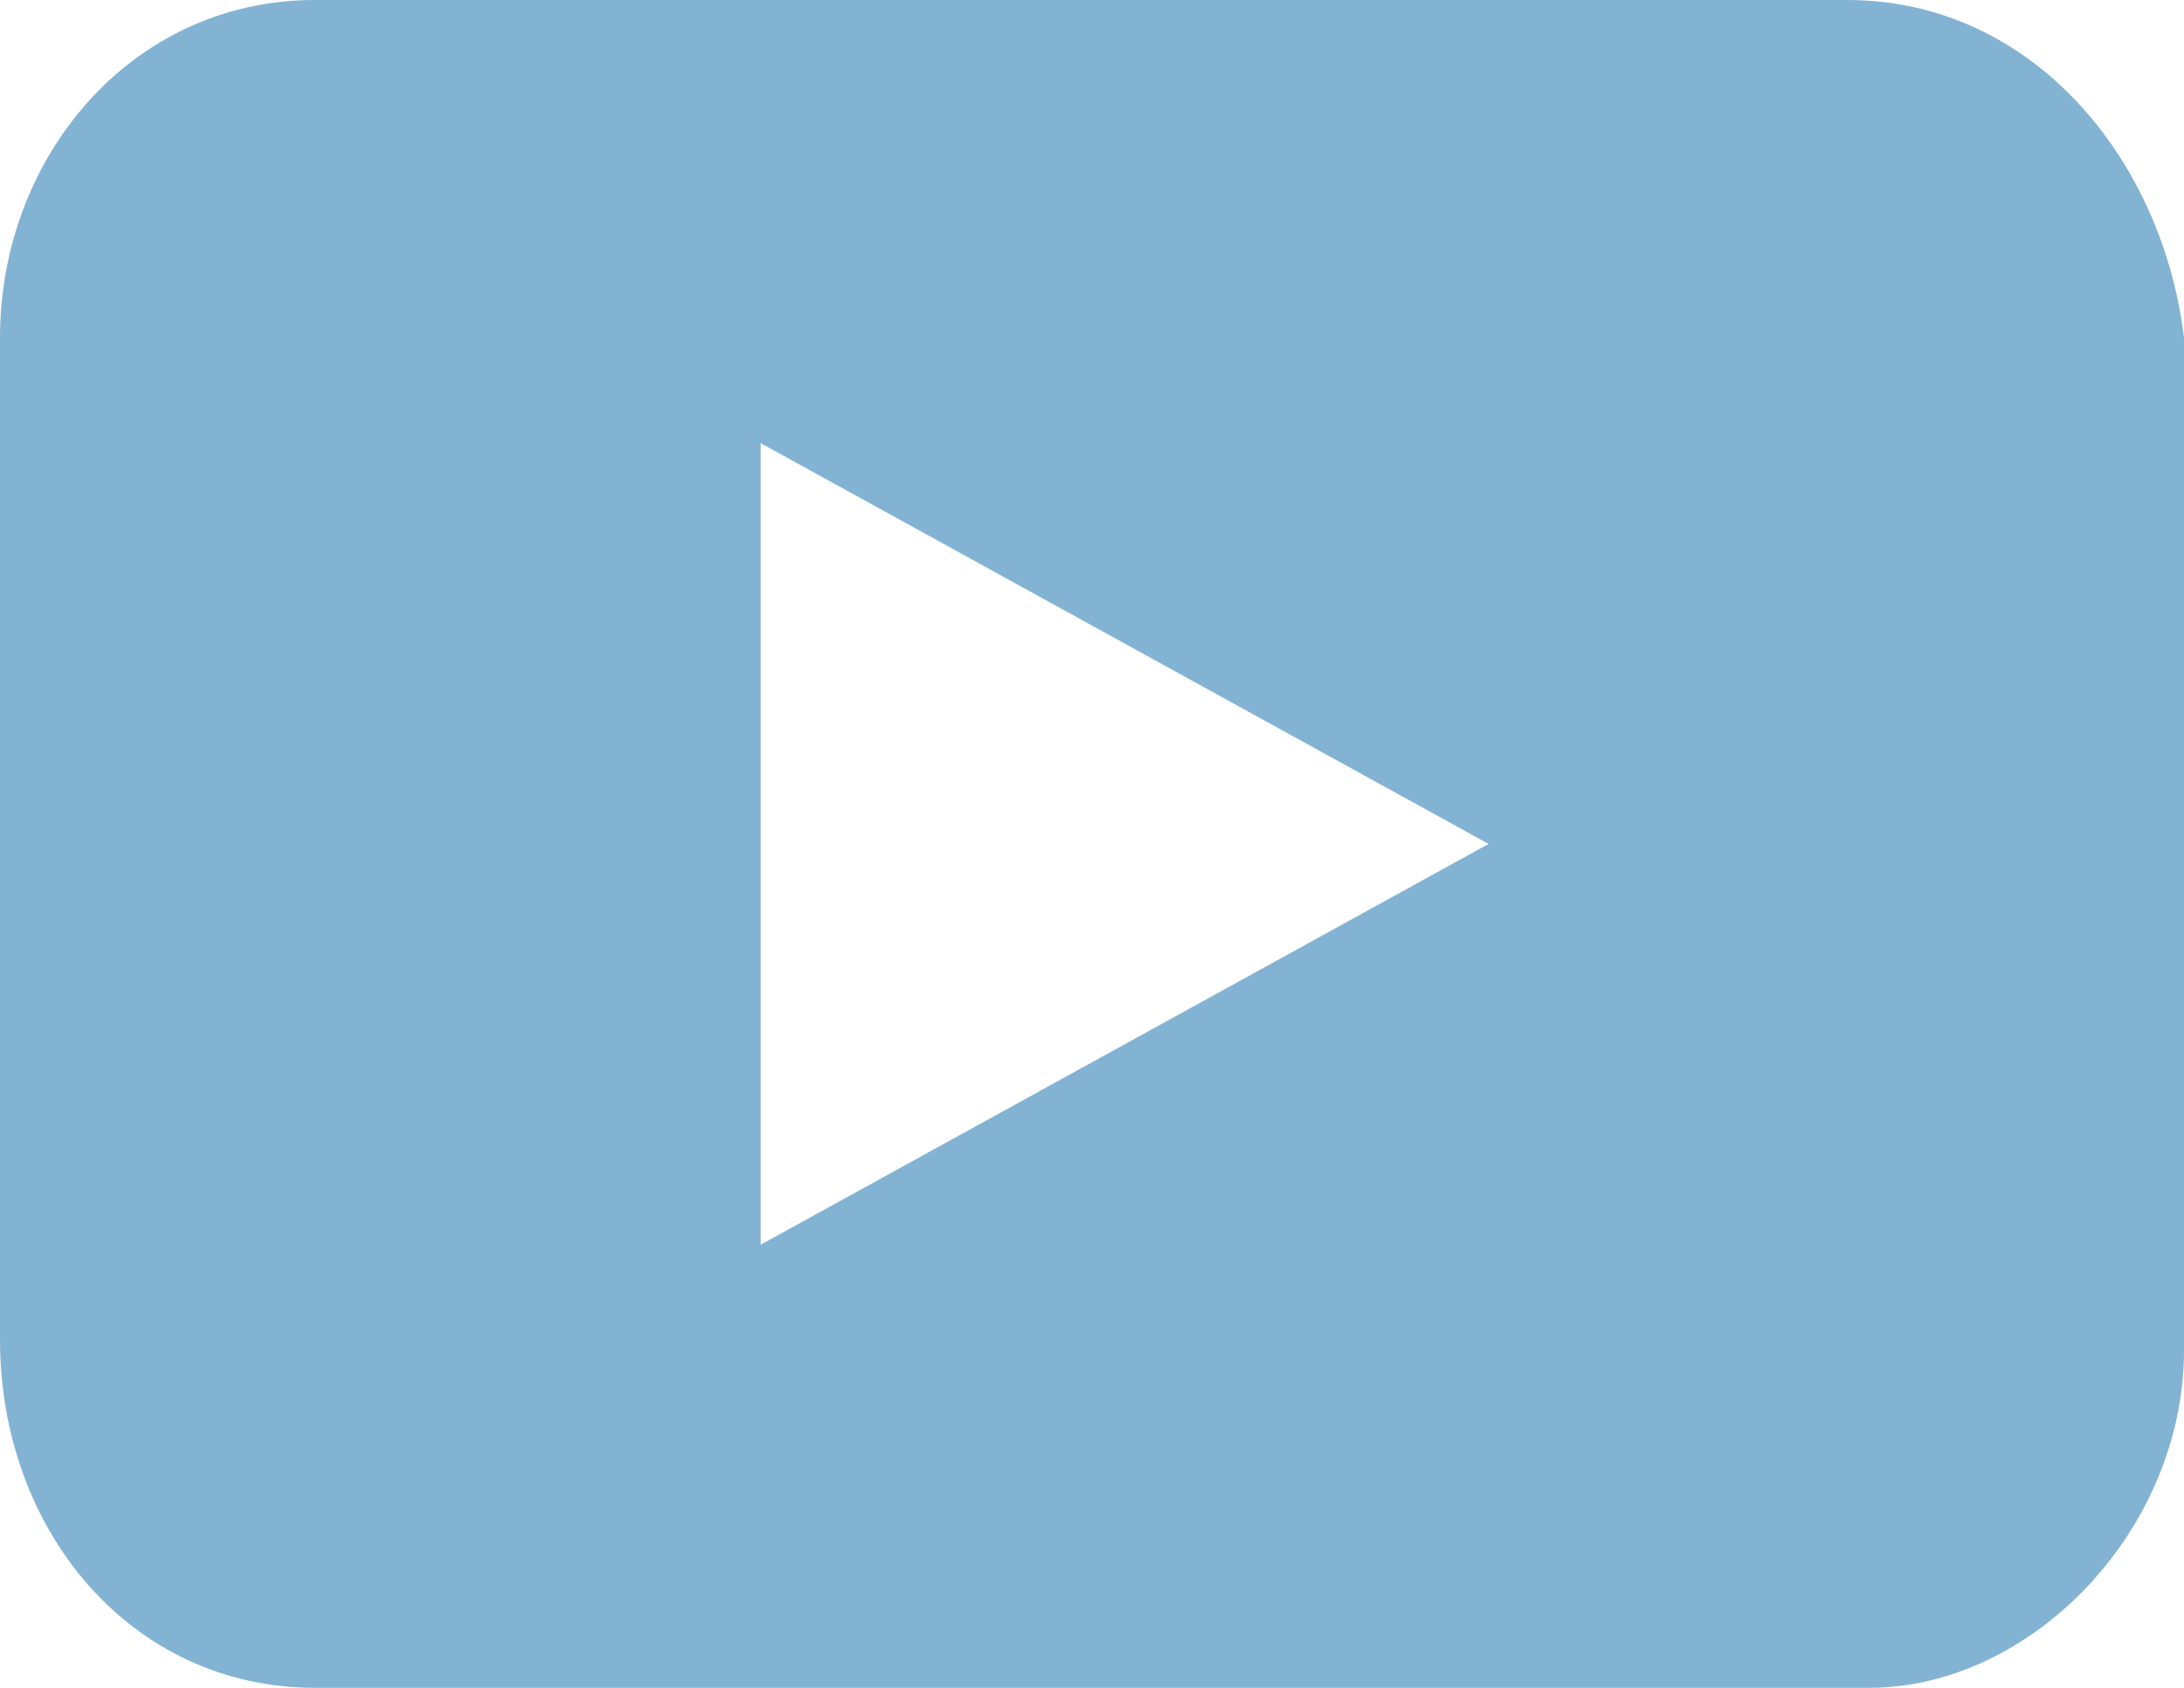
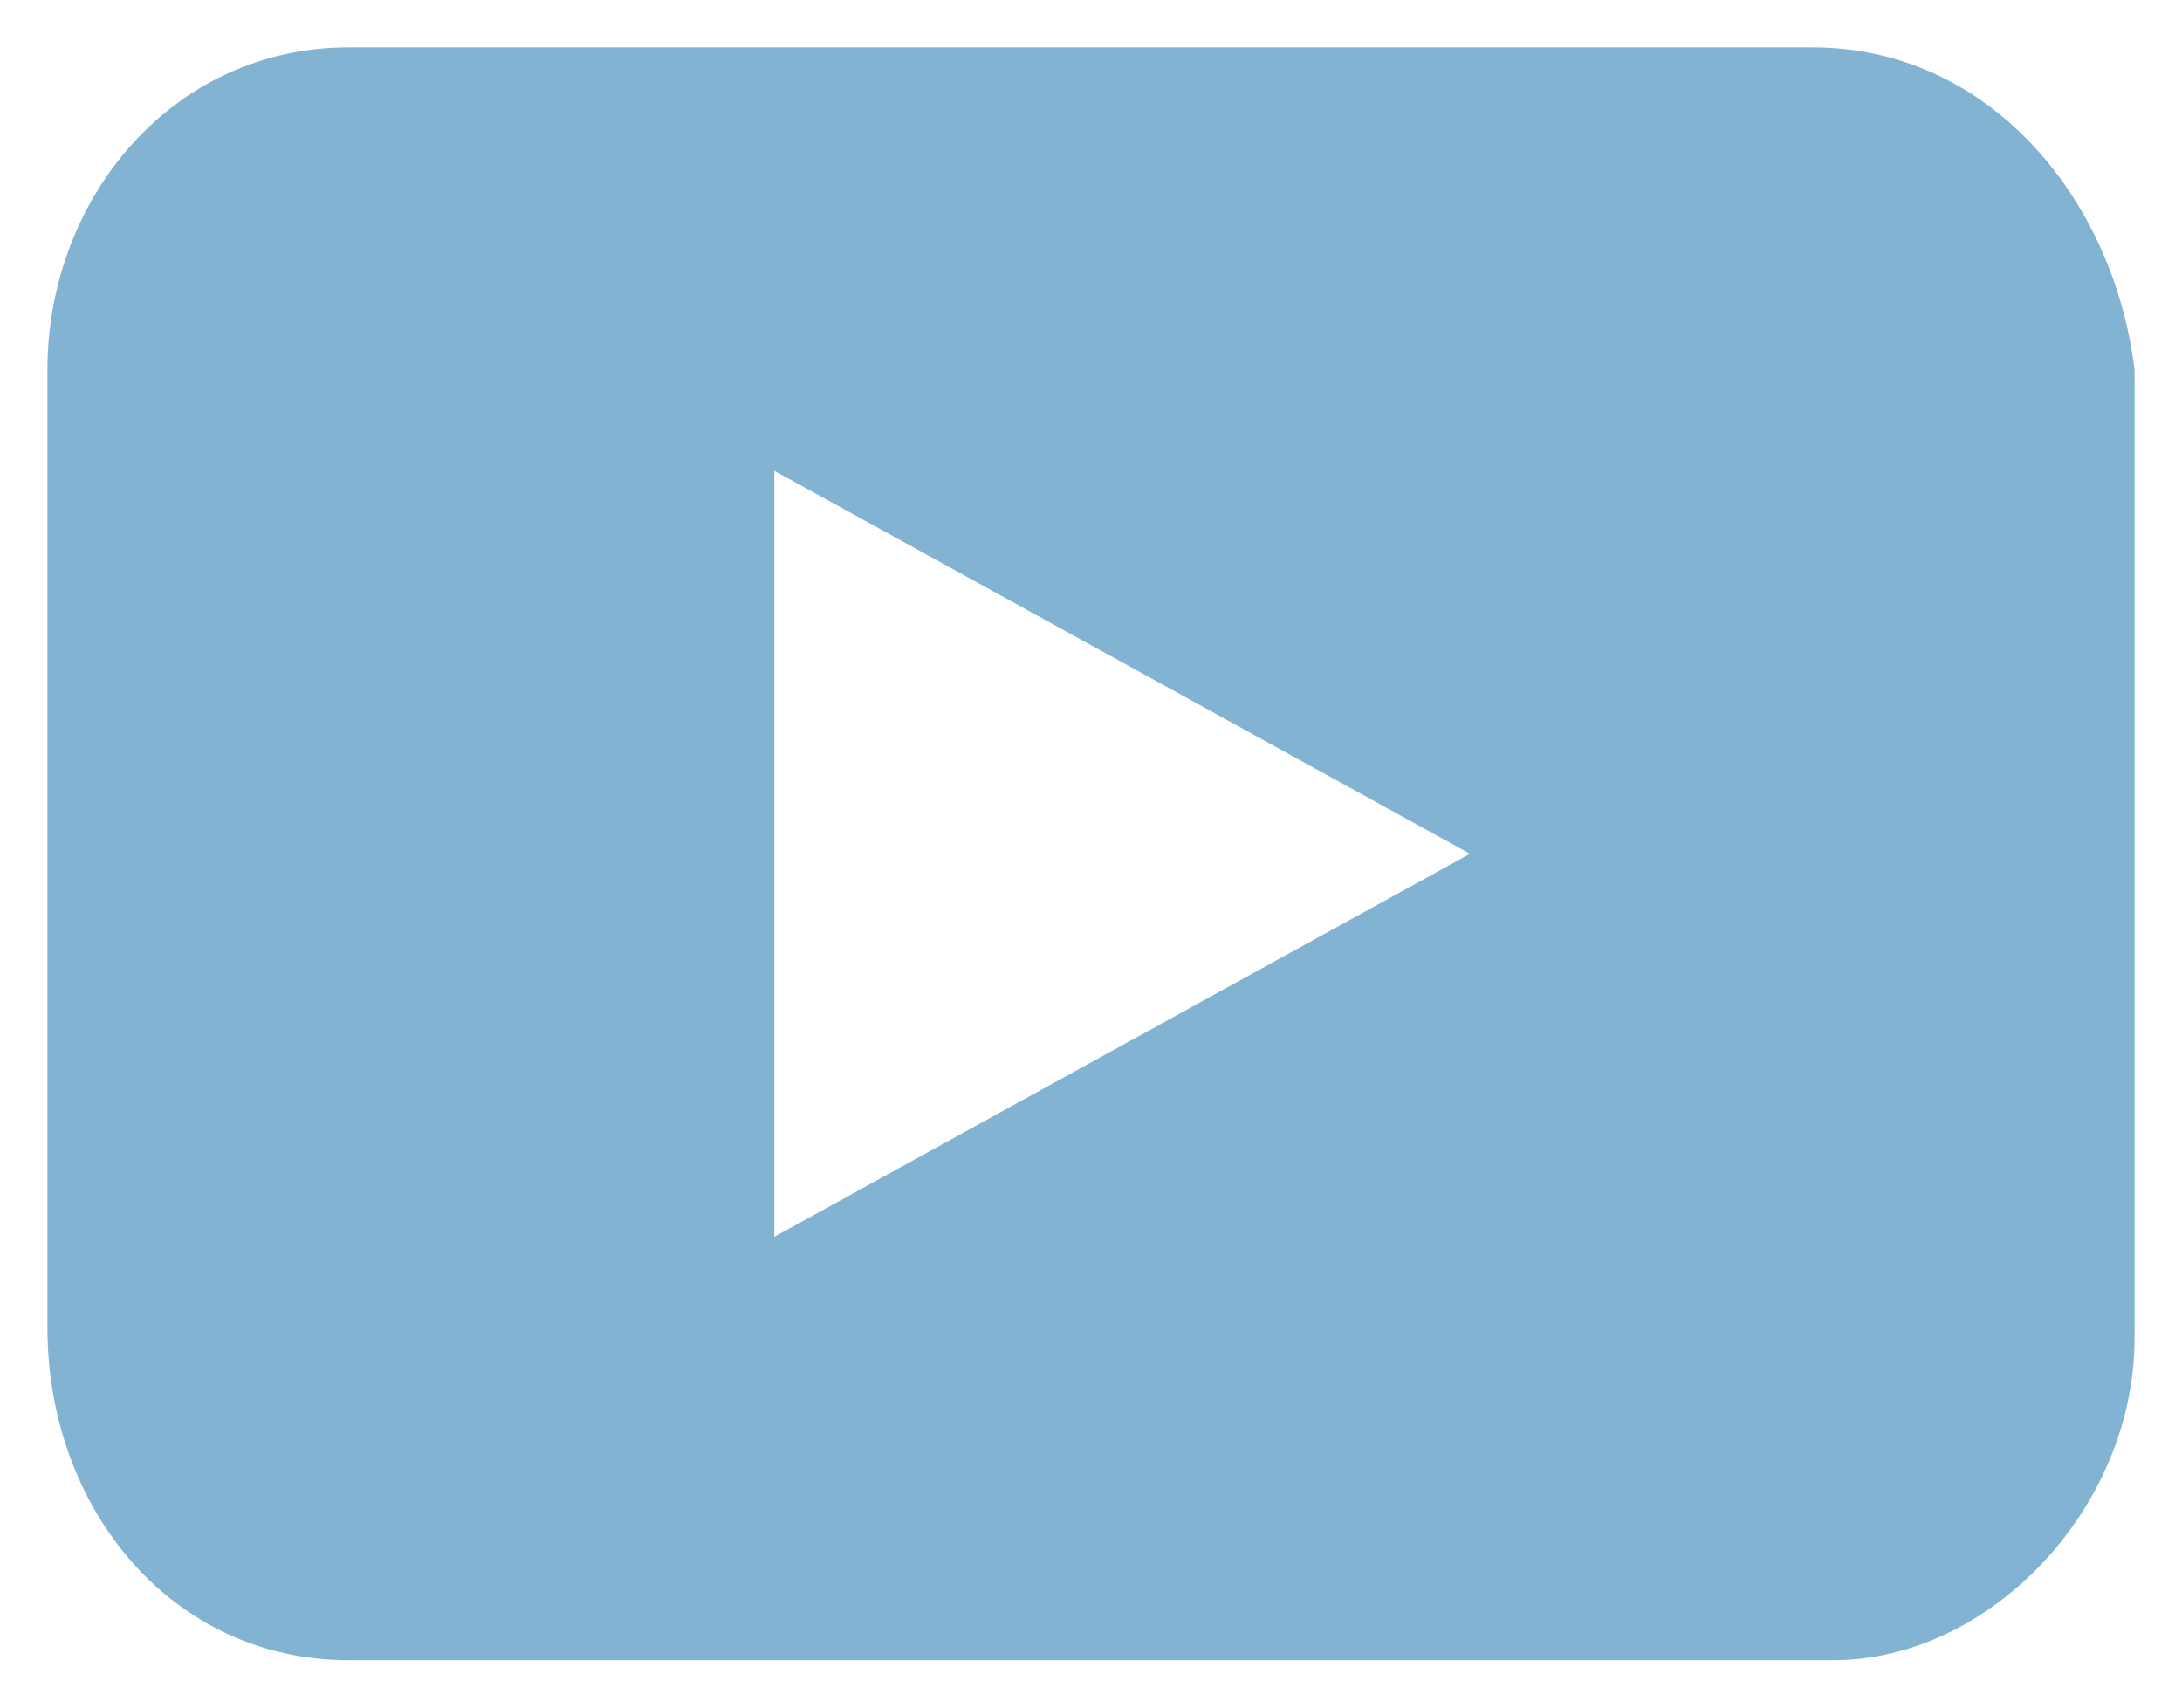
- <svg xmlns="http://www.w3.org/2000/svg" width="22" height="17" fill="none">
-   <path d="M18.607 0H3.174C1.314 0 0 1.594 0 3.4v10.094C0 15.406 1.313 17 3.174 17h15.652C20.468 17 22 15.406 22 13.6V3.4C21.781 1.594 20.468 0 18.607 0ZM7.662 12.537V4.463L14.995 8.5l-7.333 4.037Z" fill="#83B3D3" />
+ <svg xmlns="http://www.w3.org/2000/svg" width="23" height="18" viewBox="0 0 23 18" fill="none">
+   <path d="M19.107.5H3.674C1.814.5.5 2.094.5 3.9v10.094c0 1.912 1.314 3.506 3.174 3.506h15.652c1.642 0 3.174-1.594 3.174-3.4V3.9C22.281 2.094 20.968.5 19.107.5ZM8.162 13.037V4.963L15.495 9l-7.333 4.037Z" fill="#83B3D3" />
</svg>
